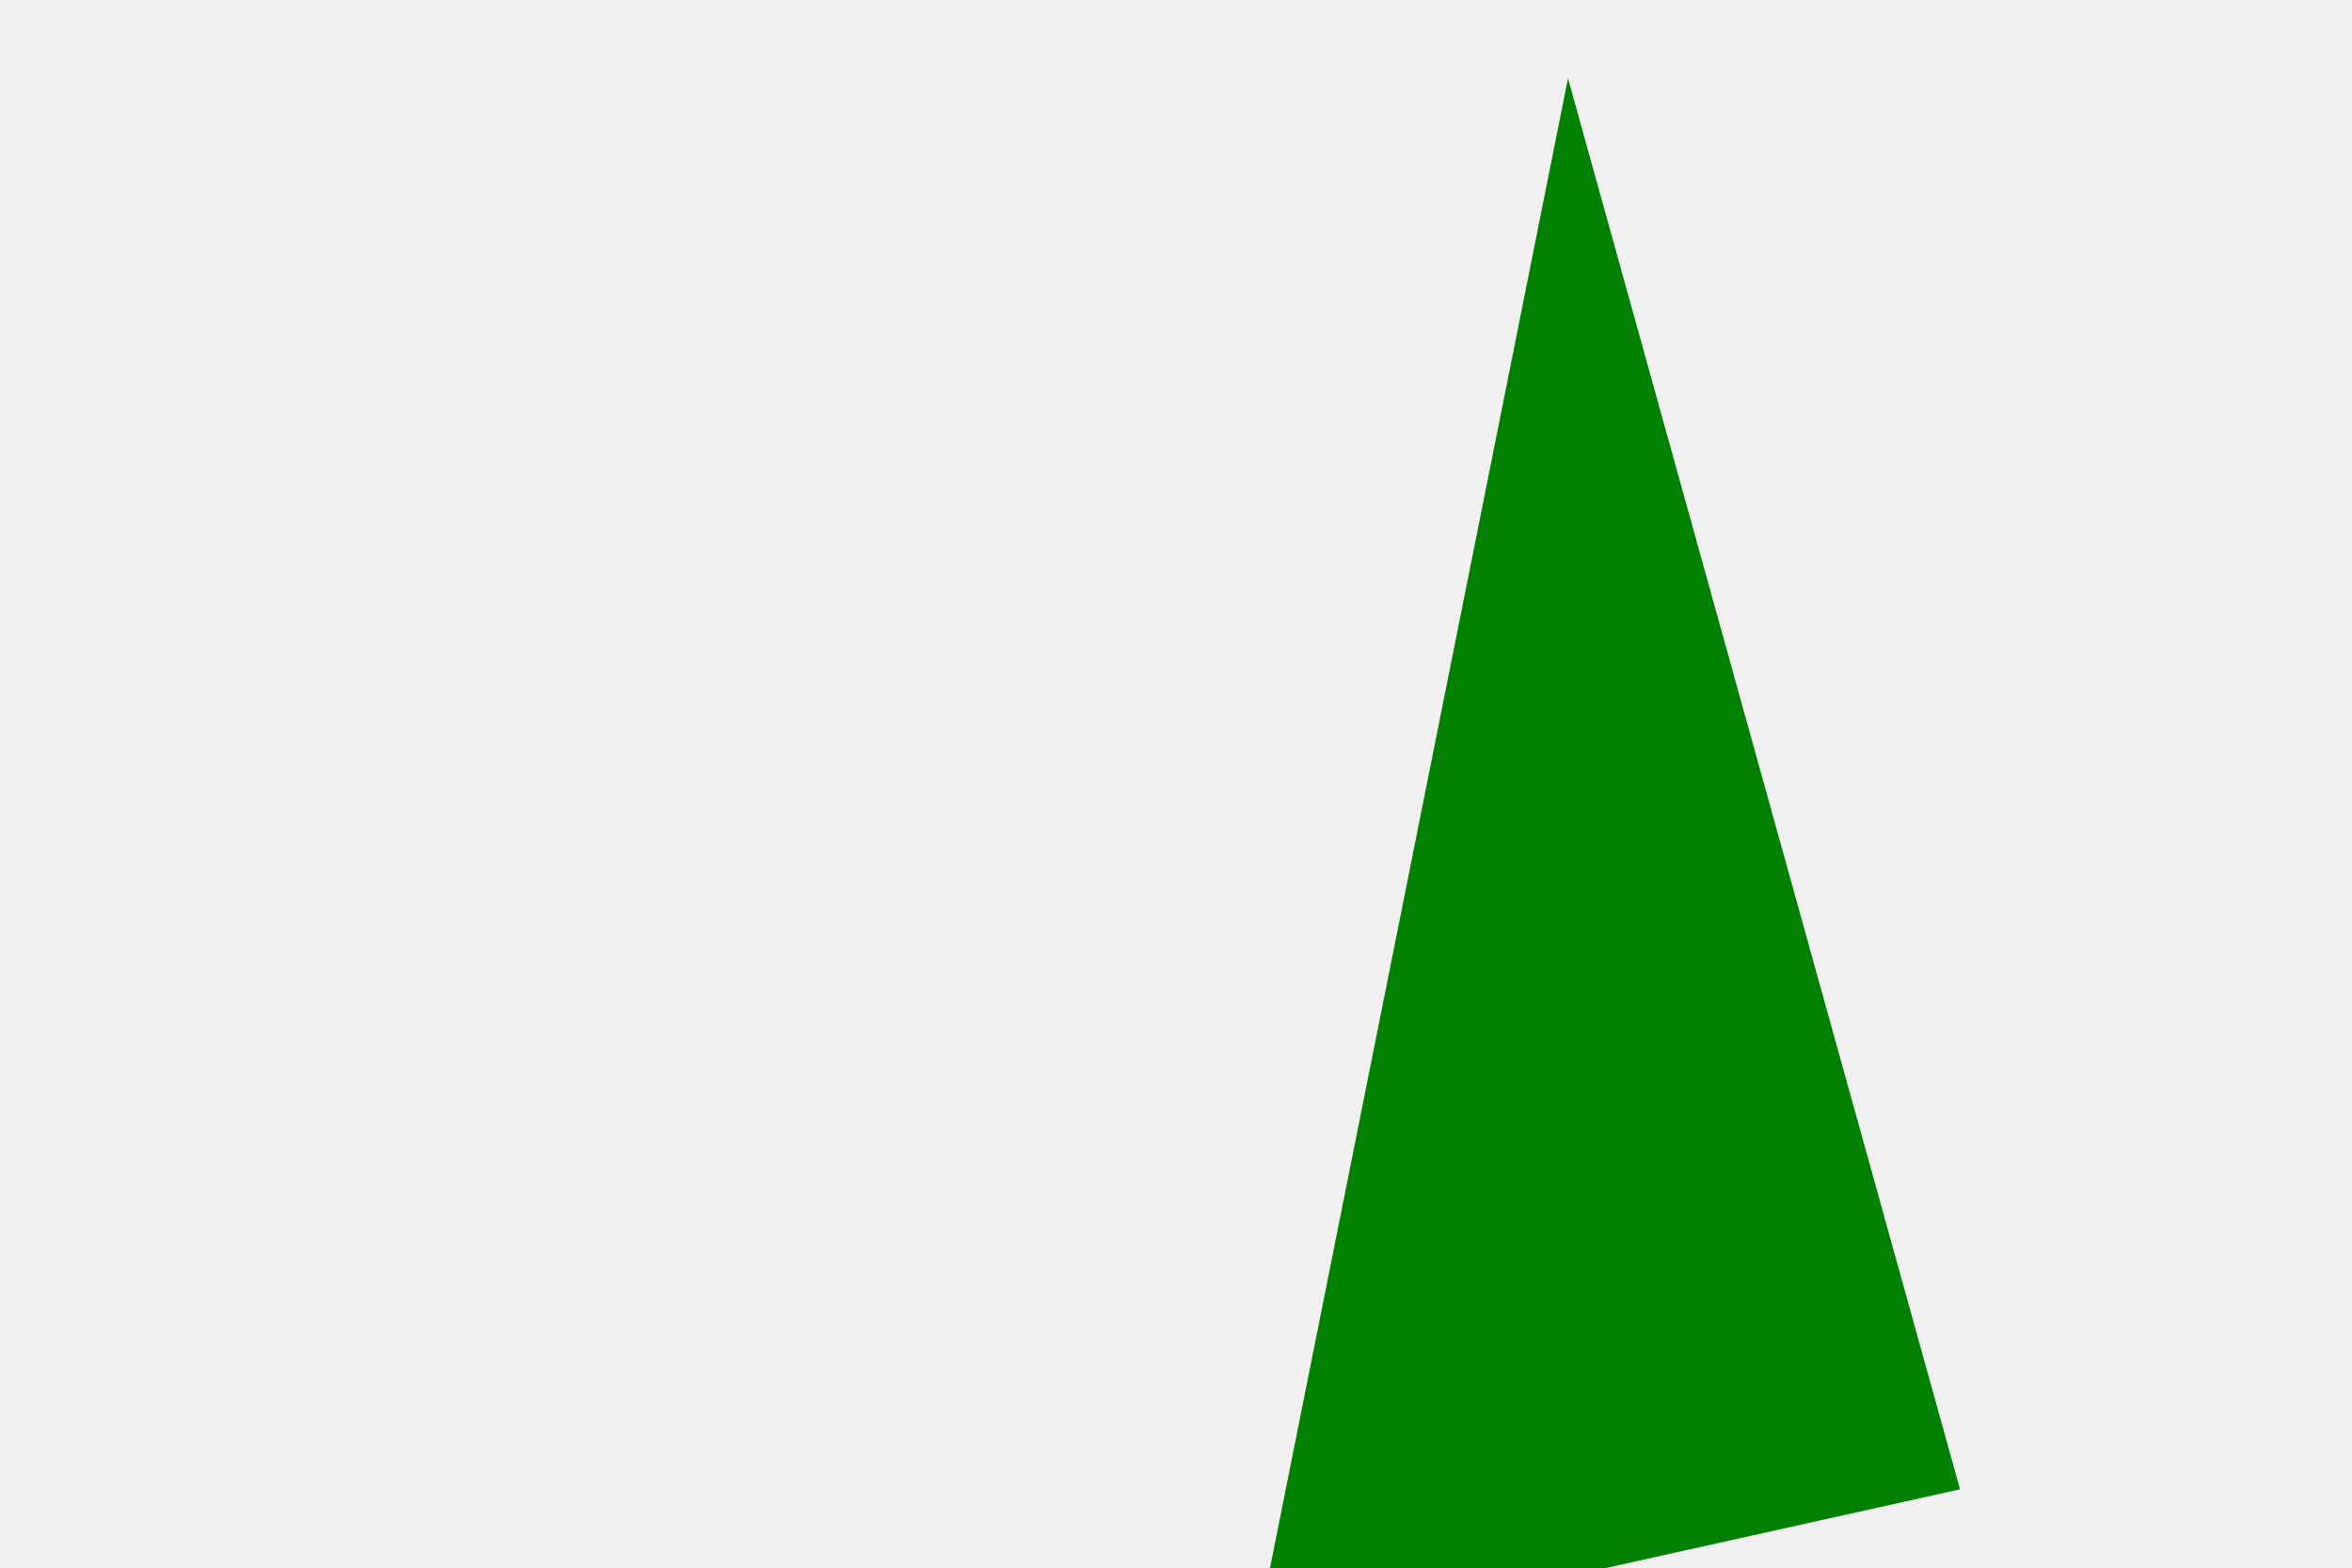
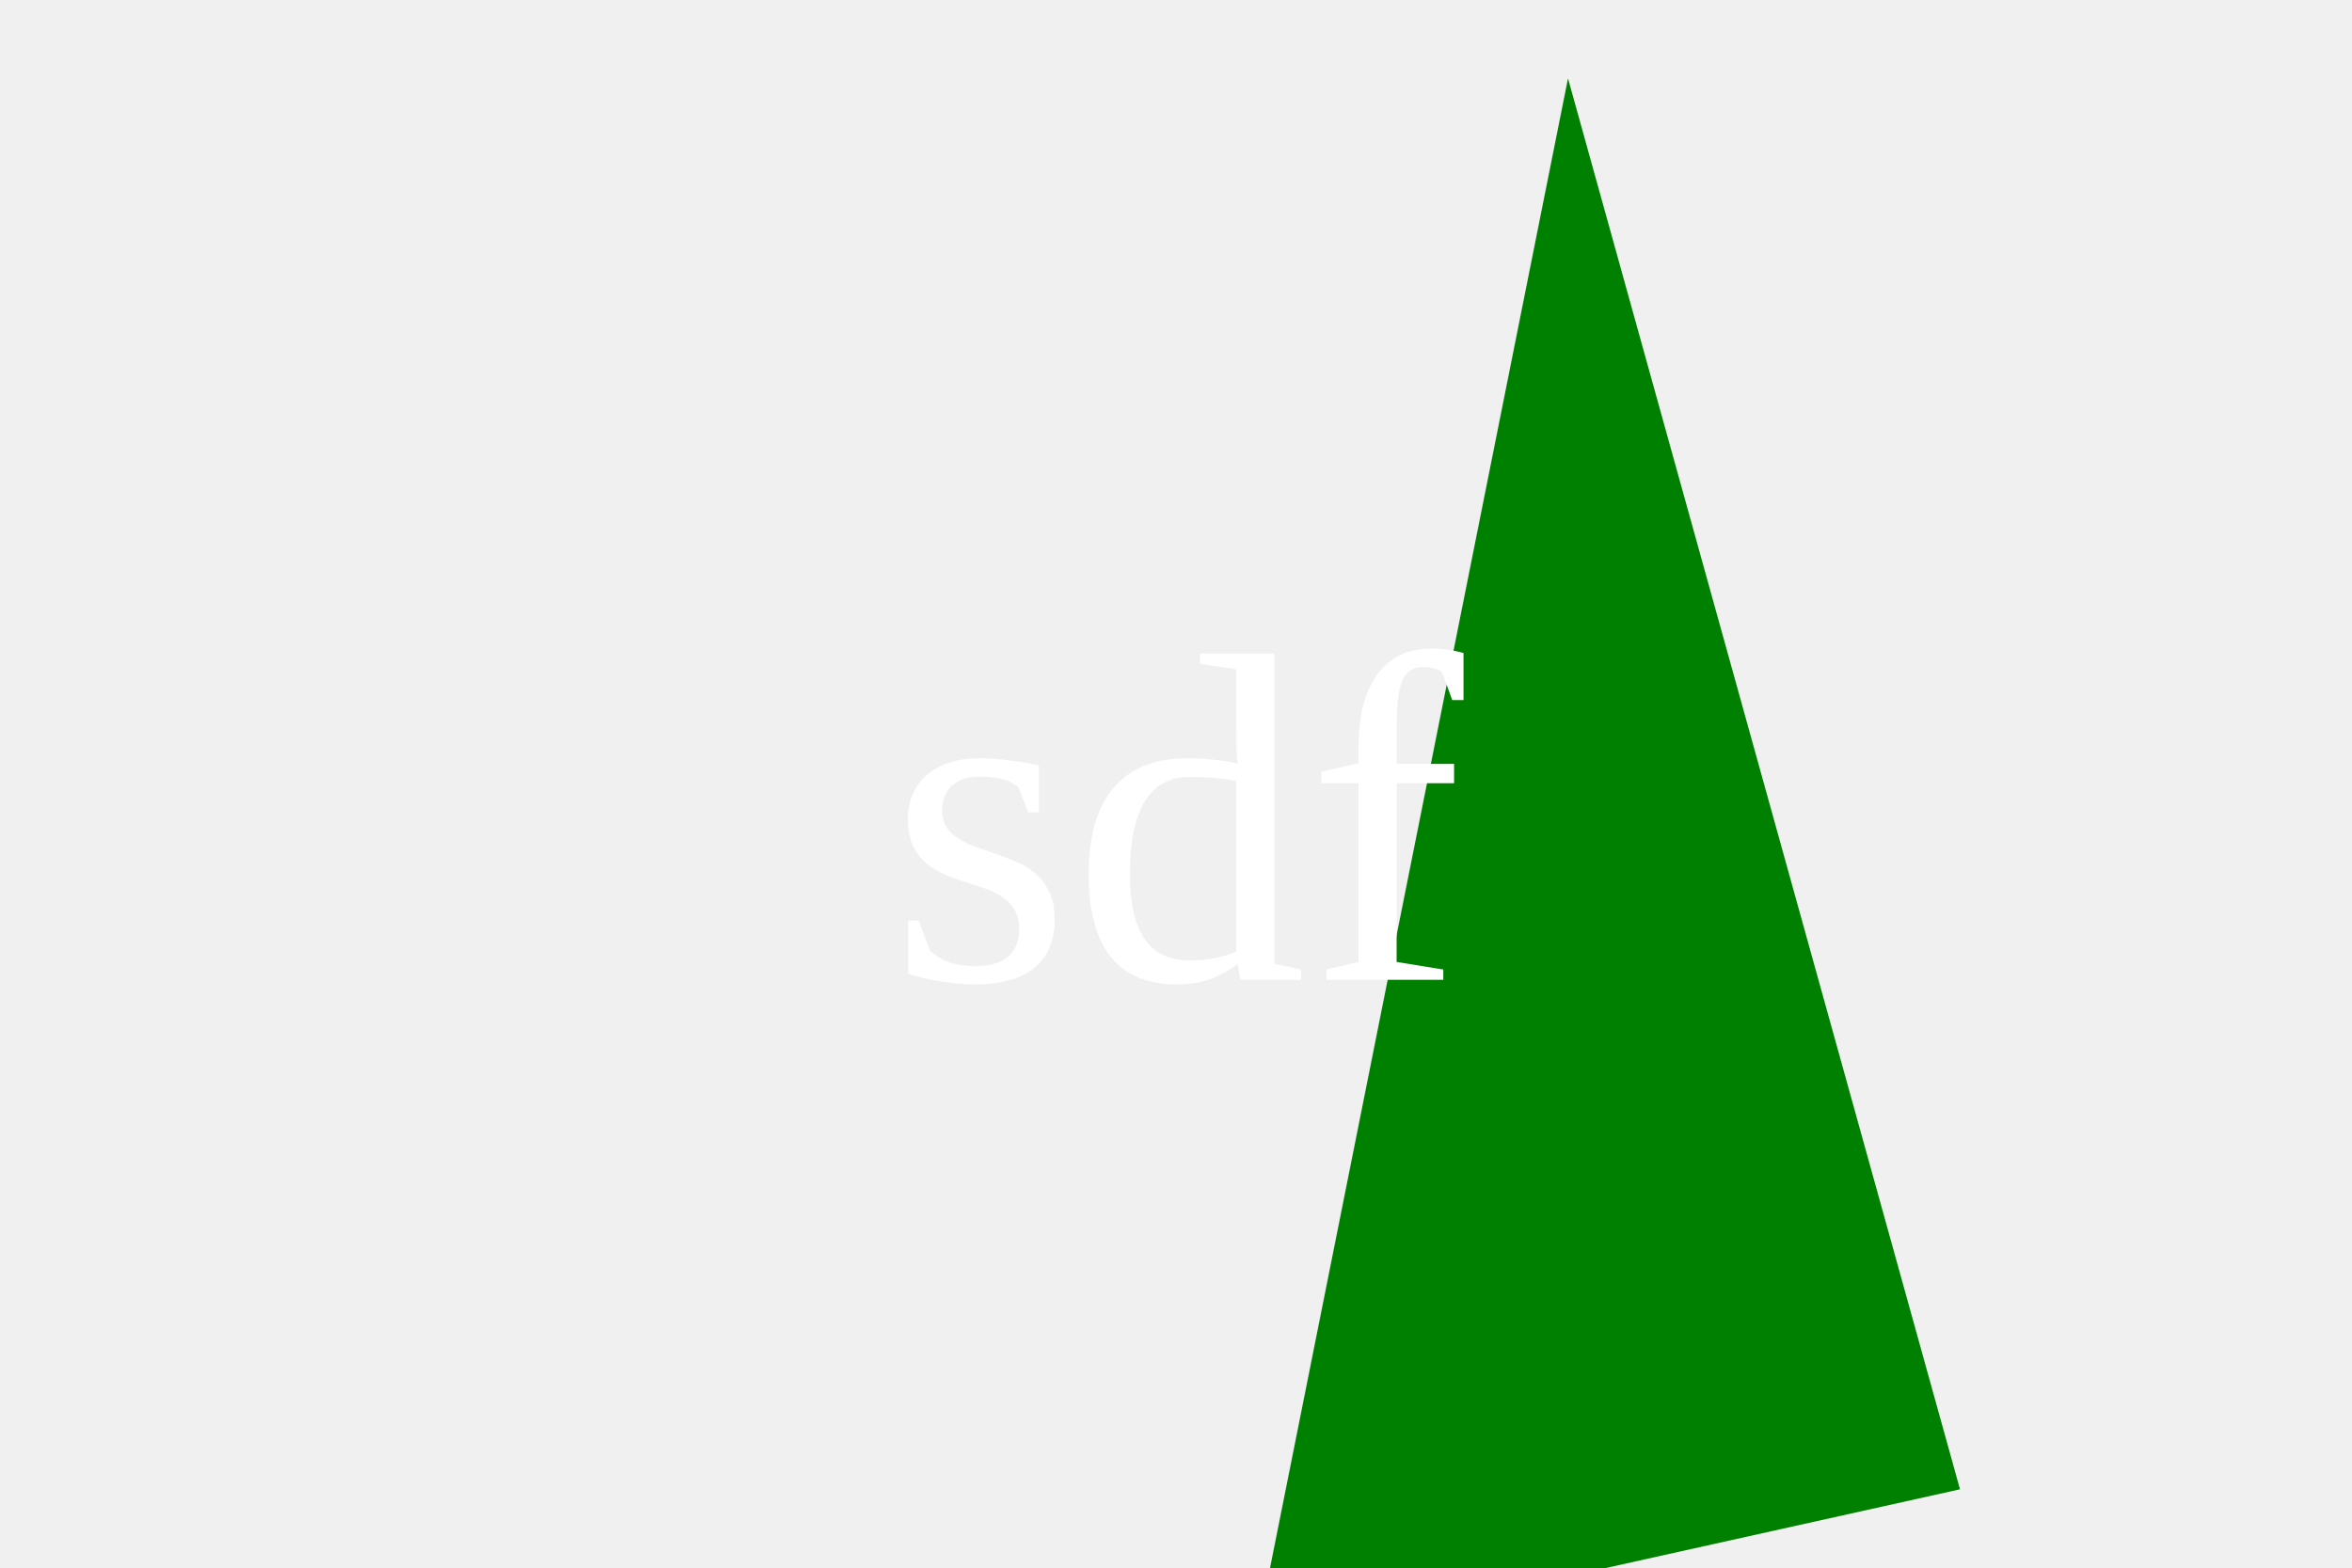
<svg xmlns="http://www.w3.org/2000/svg" version="1.1" width="300" height="200">
  <polygon points="200,10 250,190 160,210" fill="green" />
-   <text x="150" y="125" font-size="60" text-anchor="middle" fill="white" />
+   <text x="150" y="125" font-size="60" text-anchor="middle" fill="white">sdf</text>
</svg>
